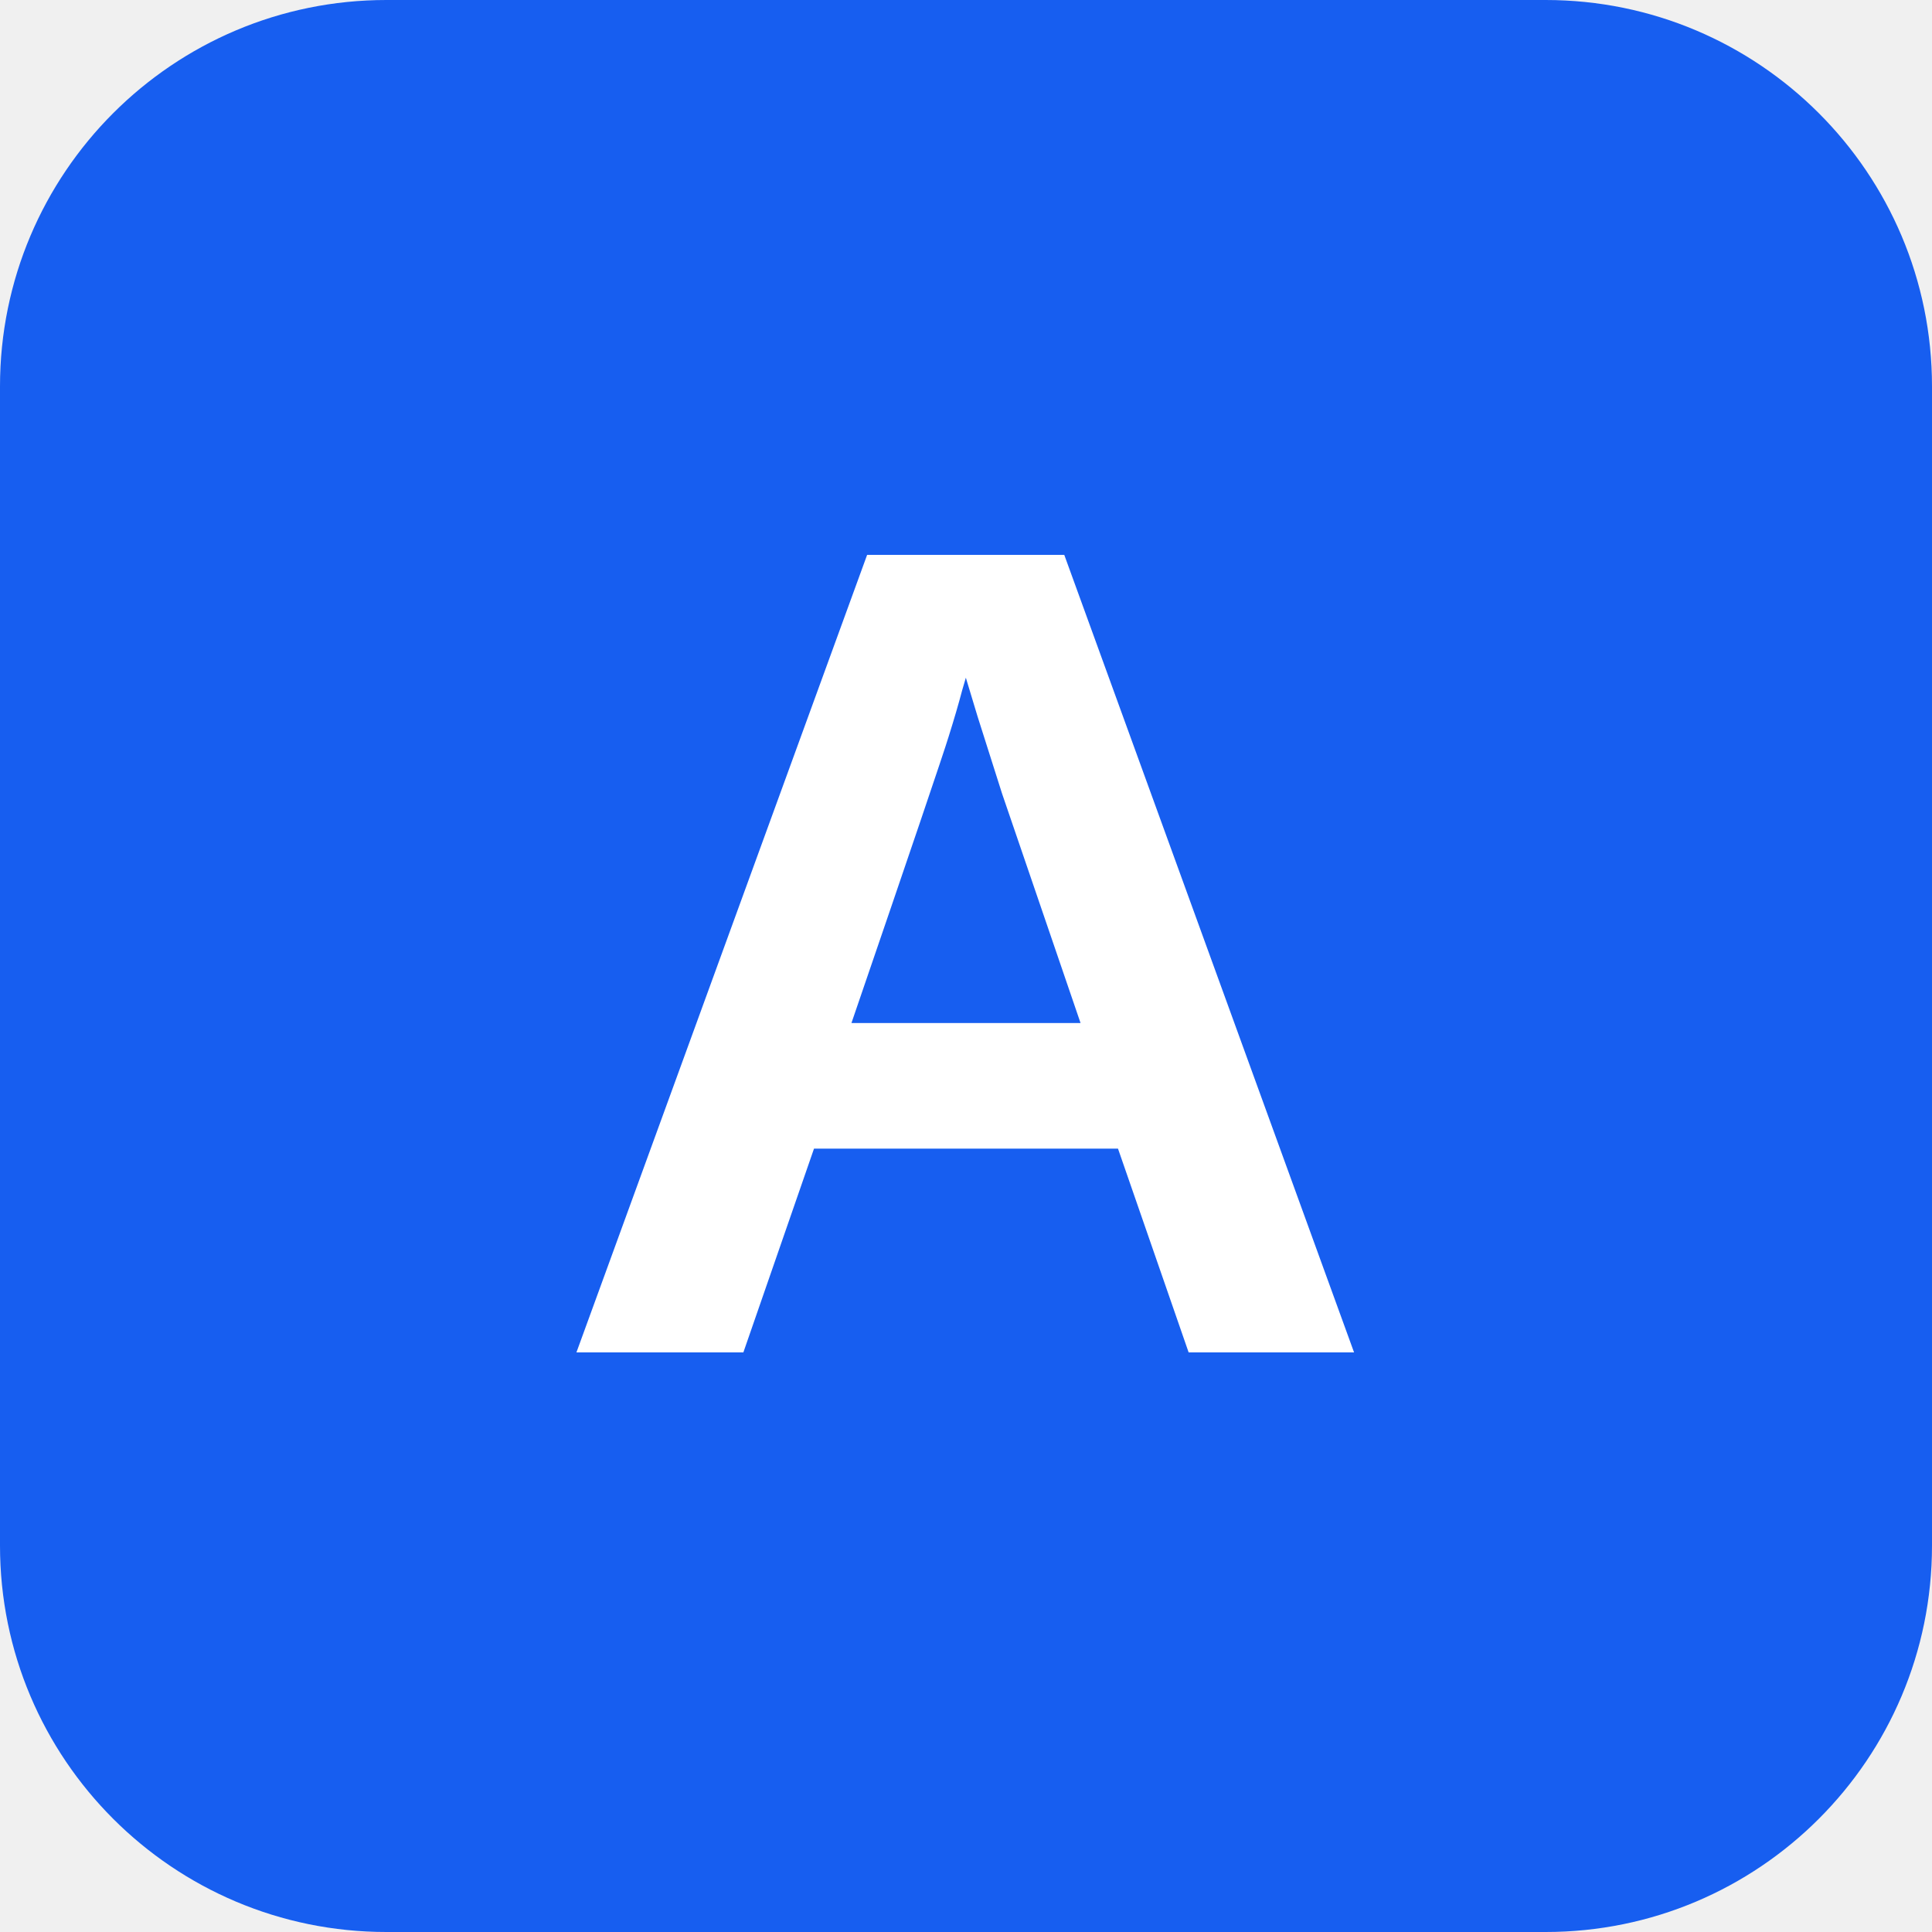
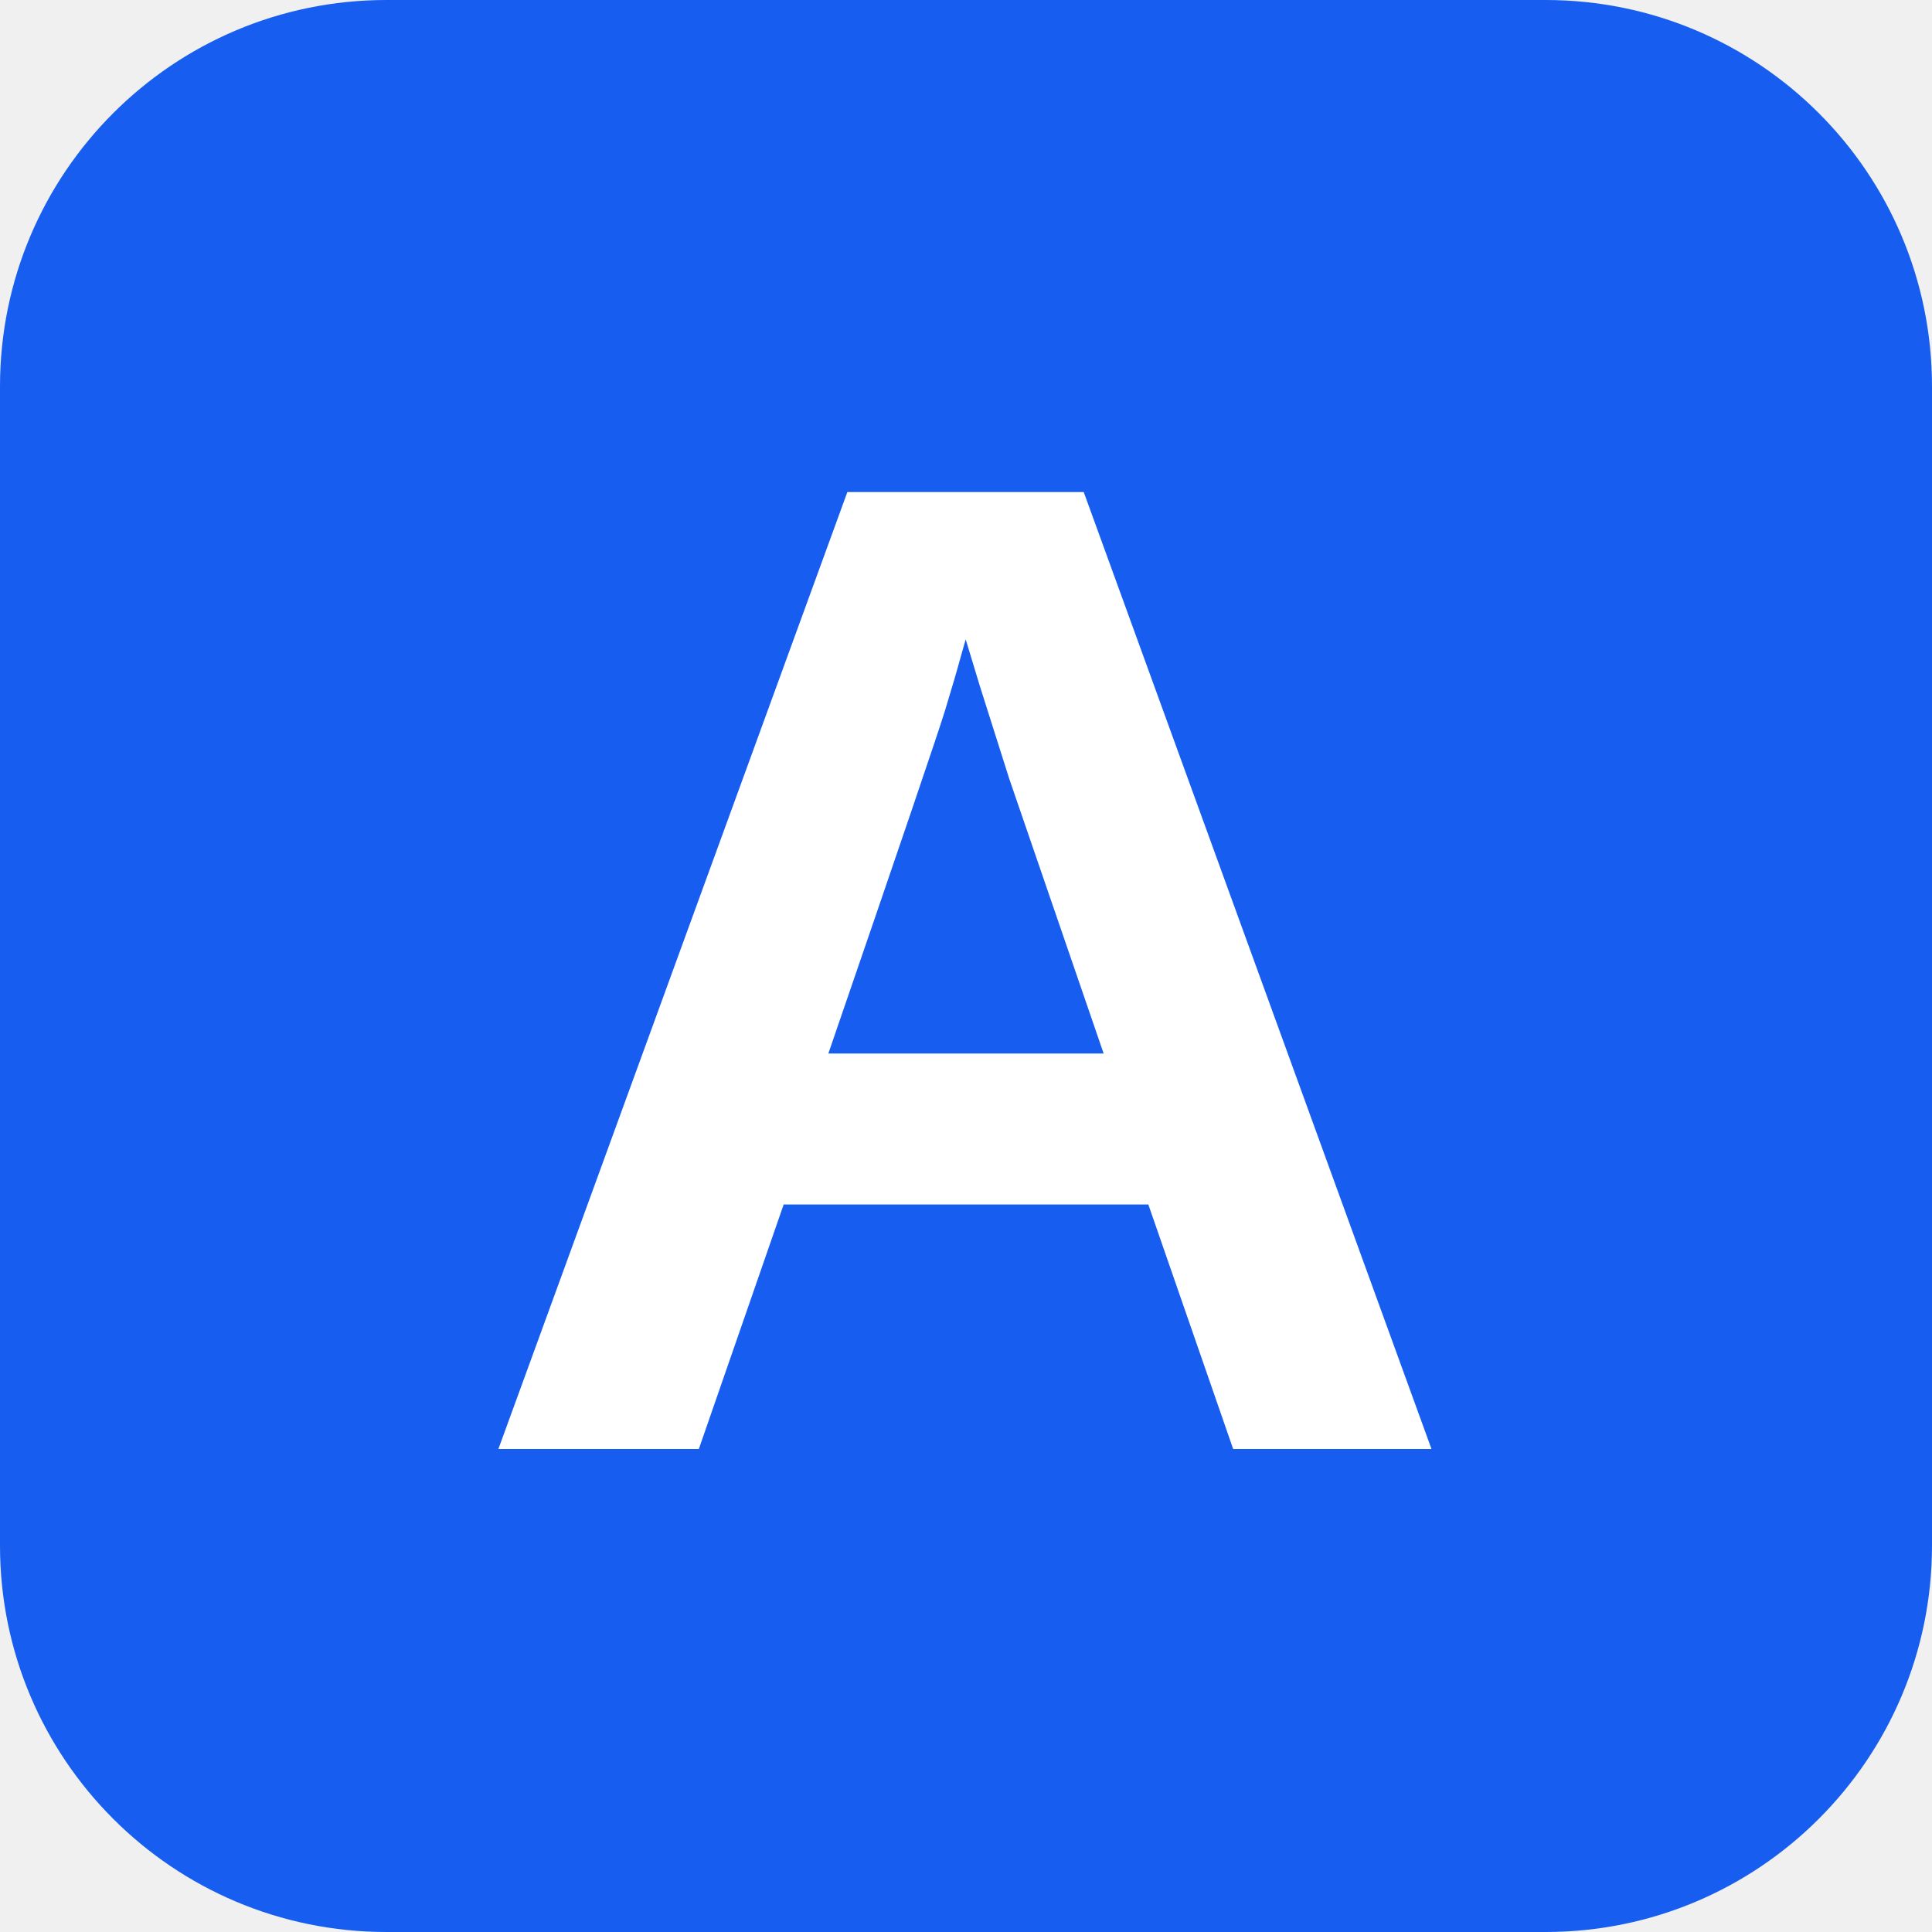
<svg xmlns="http://www.w3.org/2000/svg" viewBox="0 0 100 100" width="100" height="100">
  <defs>
    <style>
      .atendo-bg { fill: #175EF0; }
-       .atendo-letter { fill: white; font-family: Arial, sans-serif; font-size: 60px; font-weight: bold; }
+       .atendo-letter { fill: white; font-family: Arial, sans-serif; font-size: 72px; font-weight: bold; }
    </style>
  </defs>
  <rect class="atendo-bg" width="100" height="100" rx="20" />
-   <text class="atendo-letter" x="50" y="70" text-anchor="middle">A</text>
+   <text class="atendo-letter" x="50" y="75" text-anchor="middle">A</text>
</svg>
